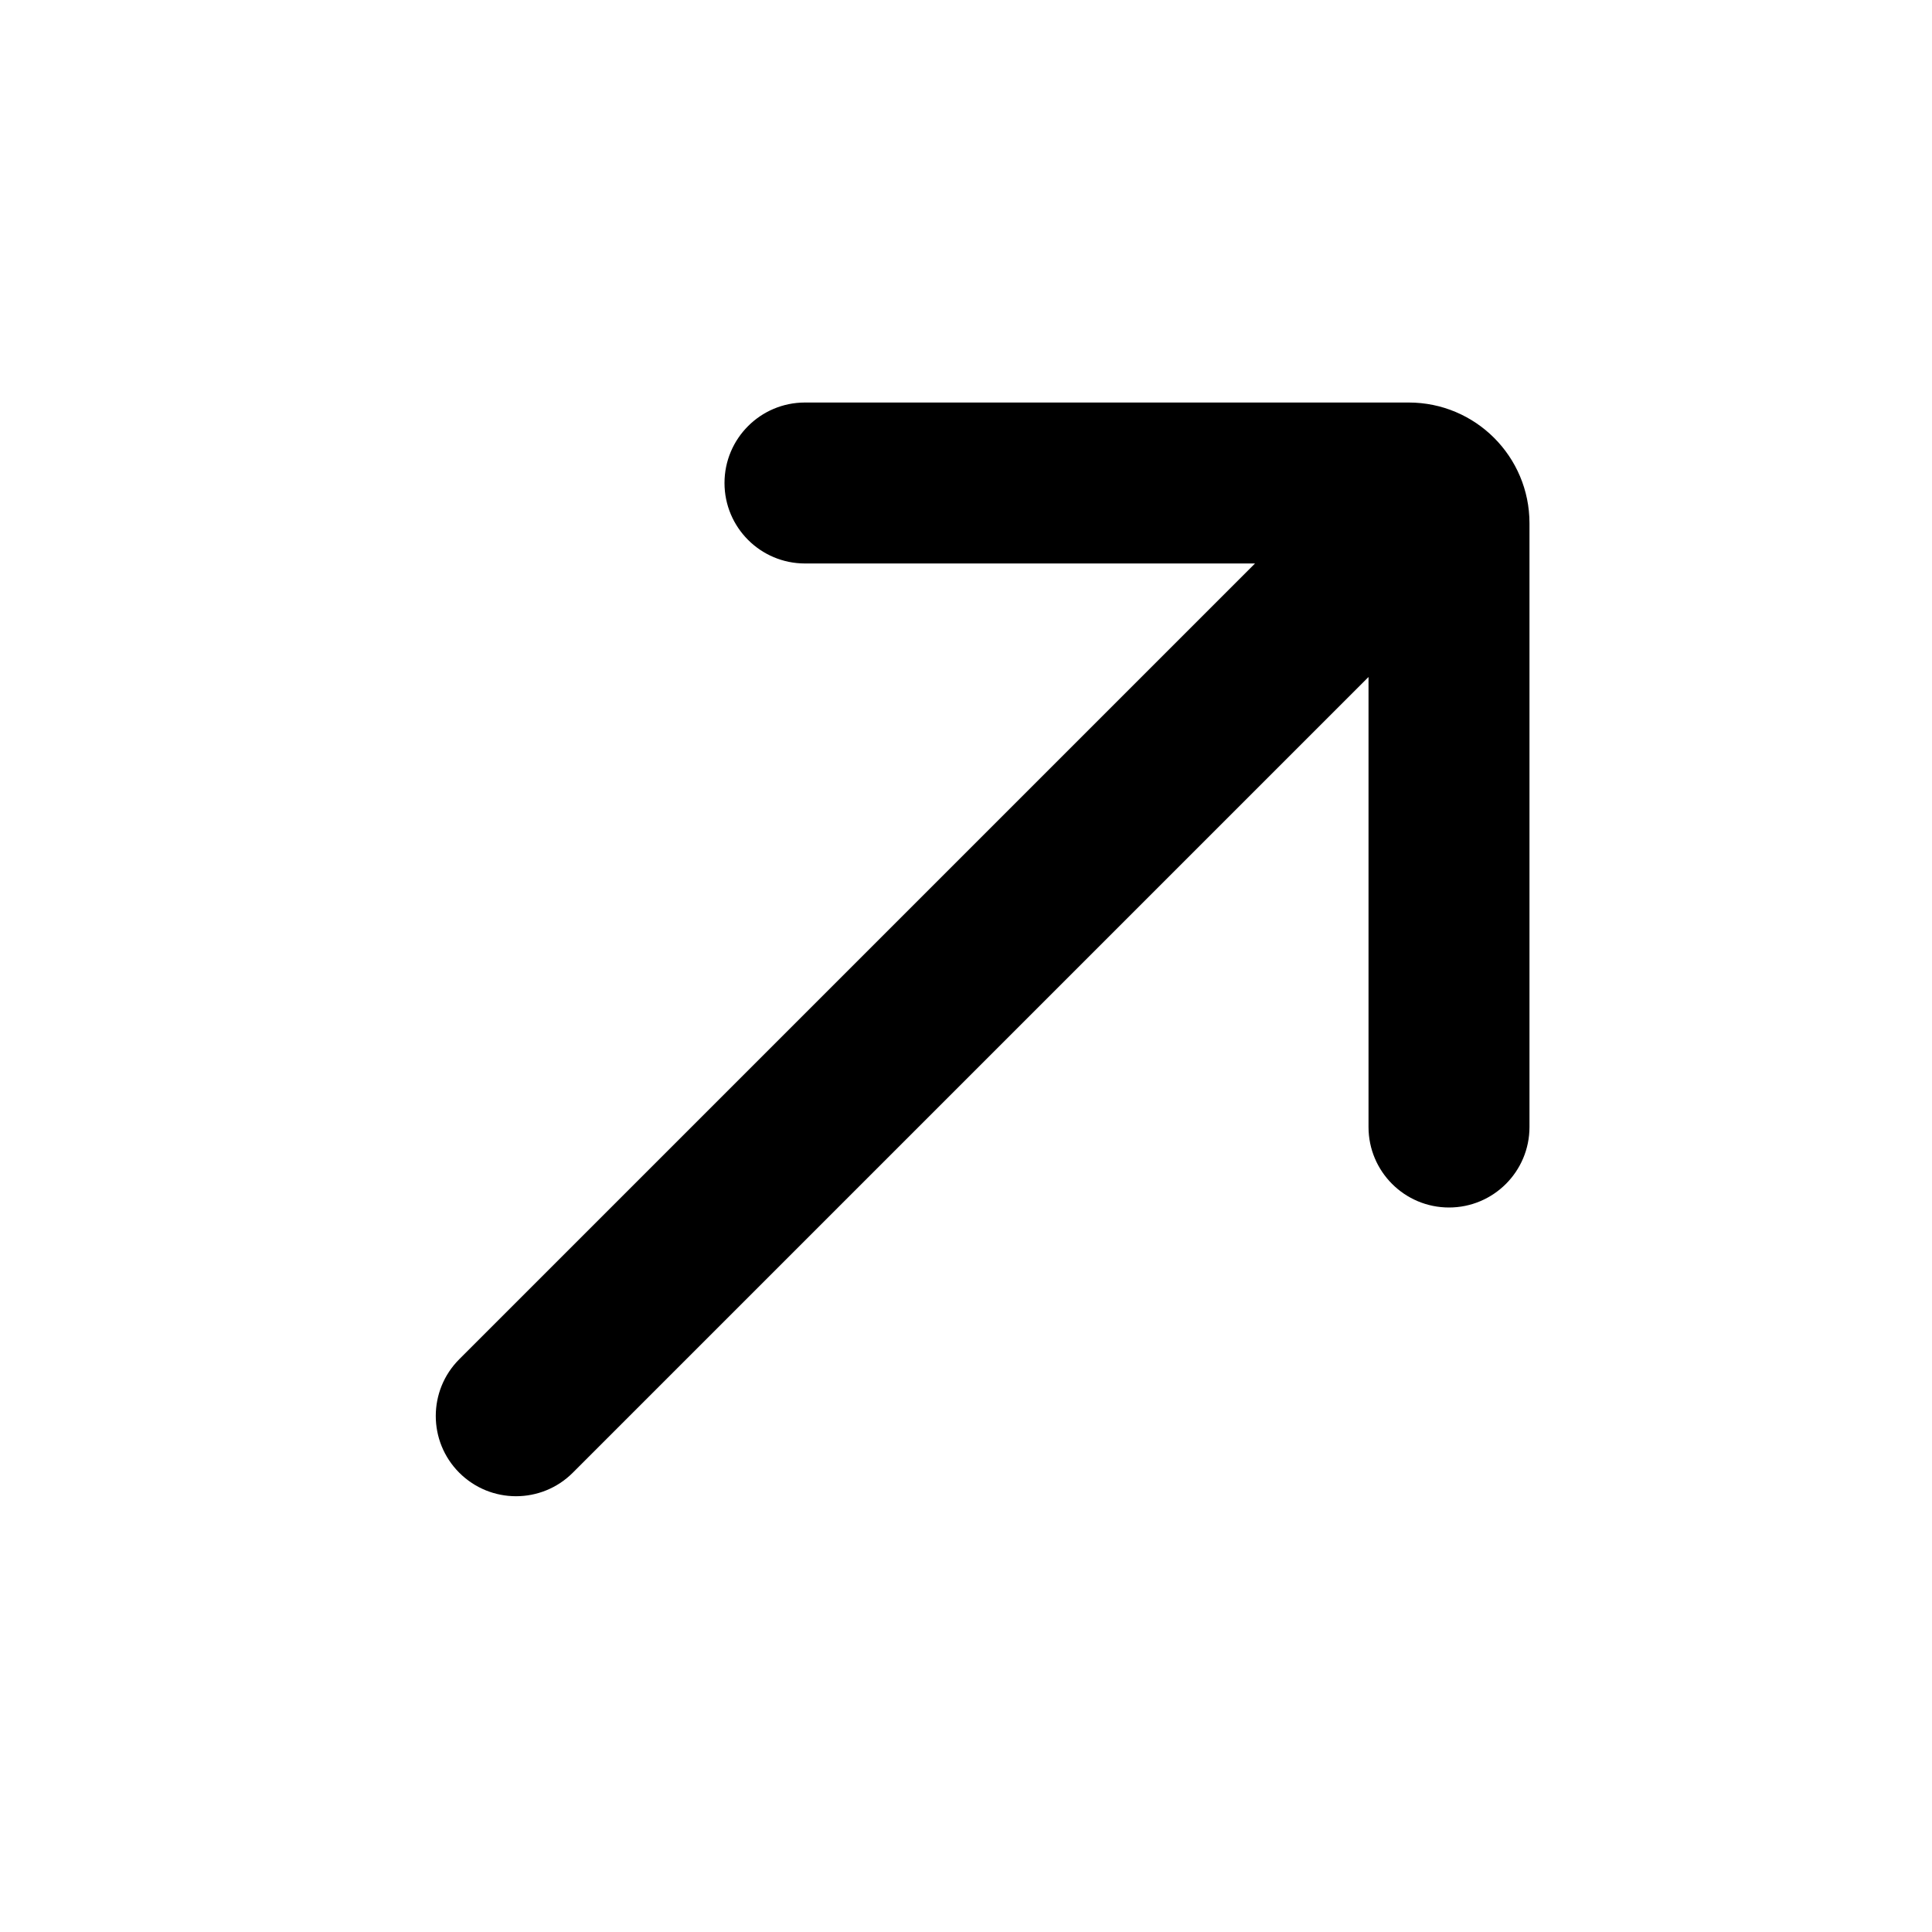
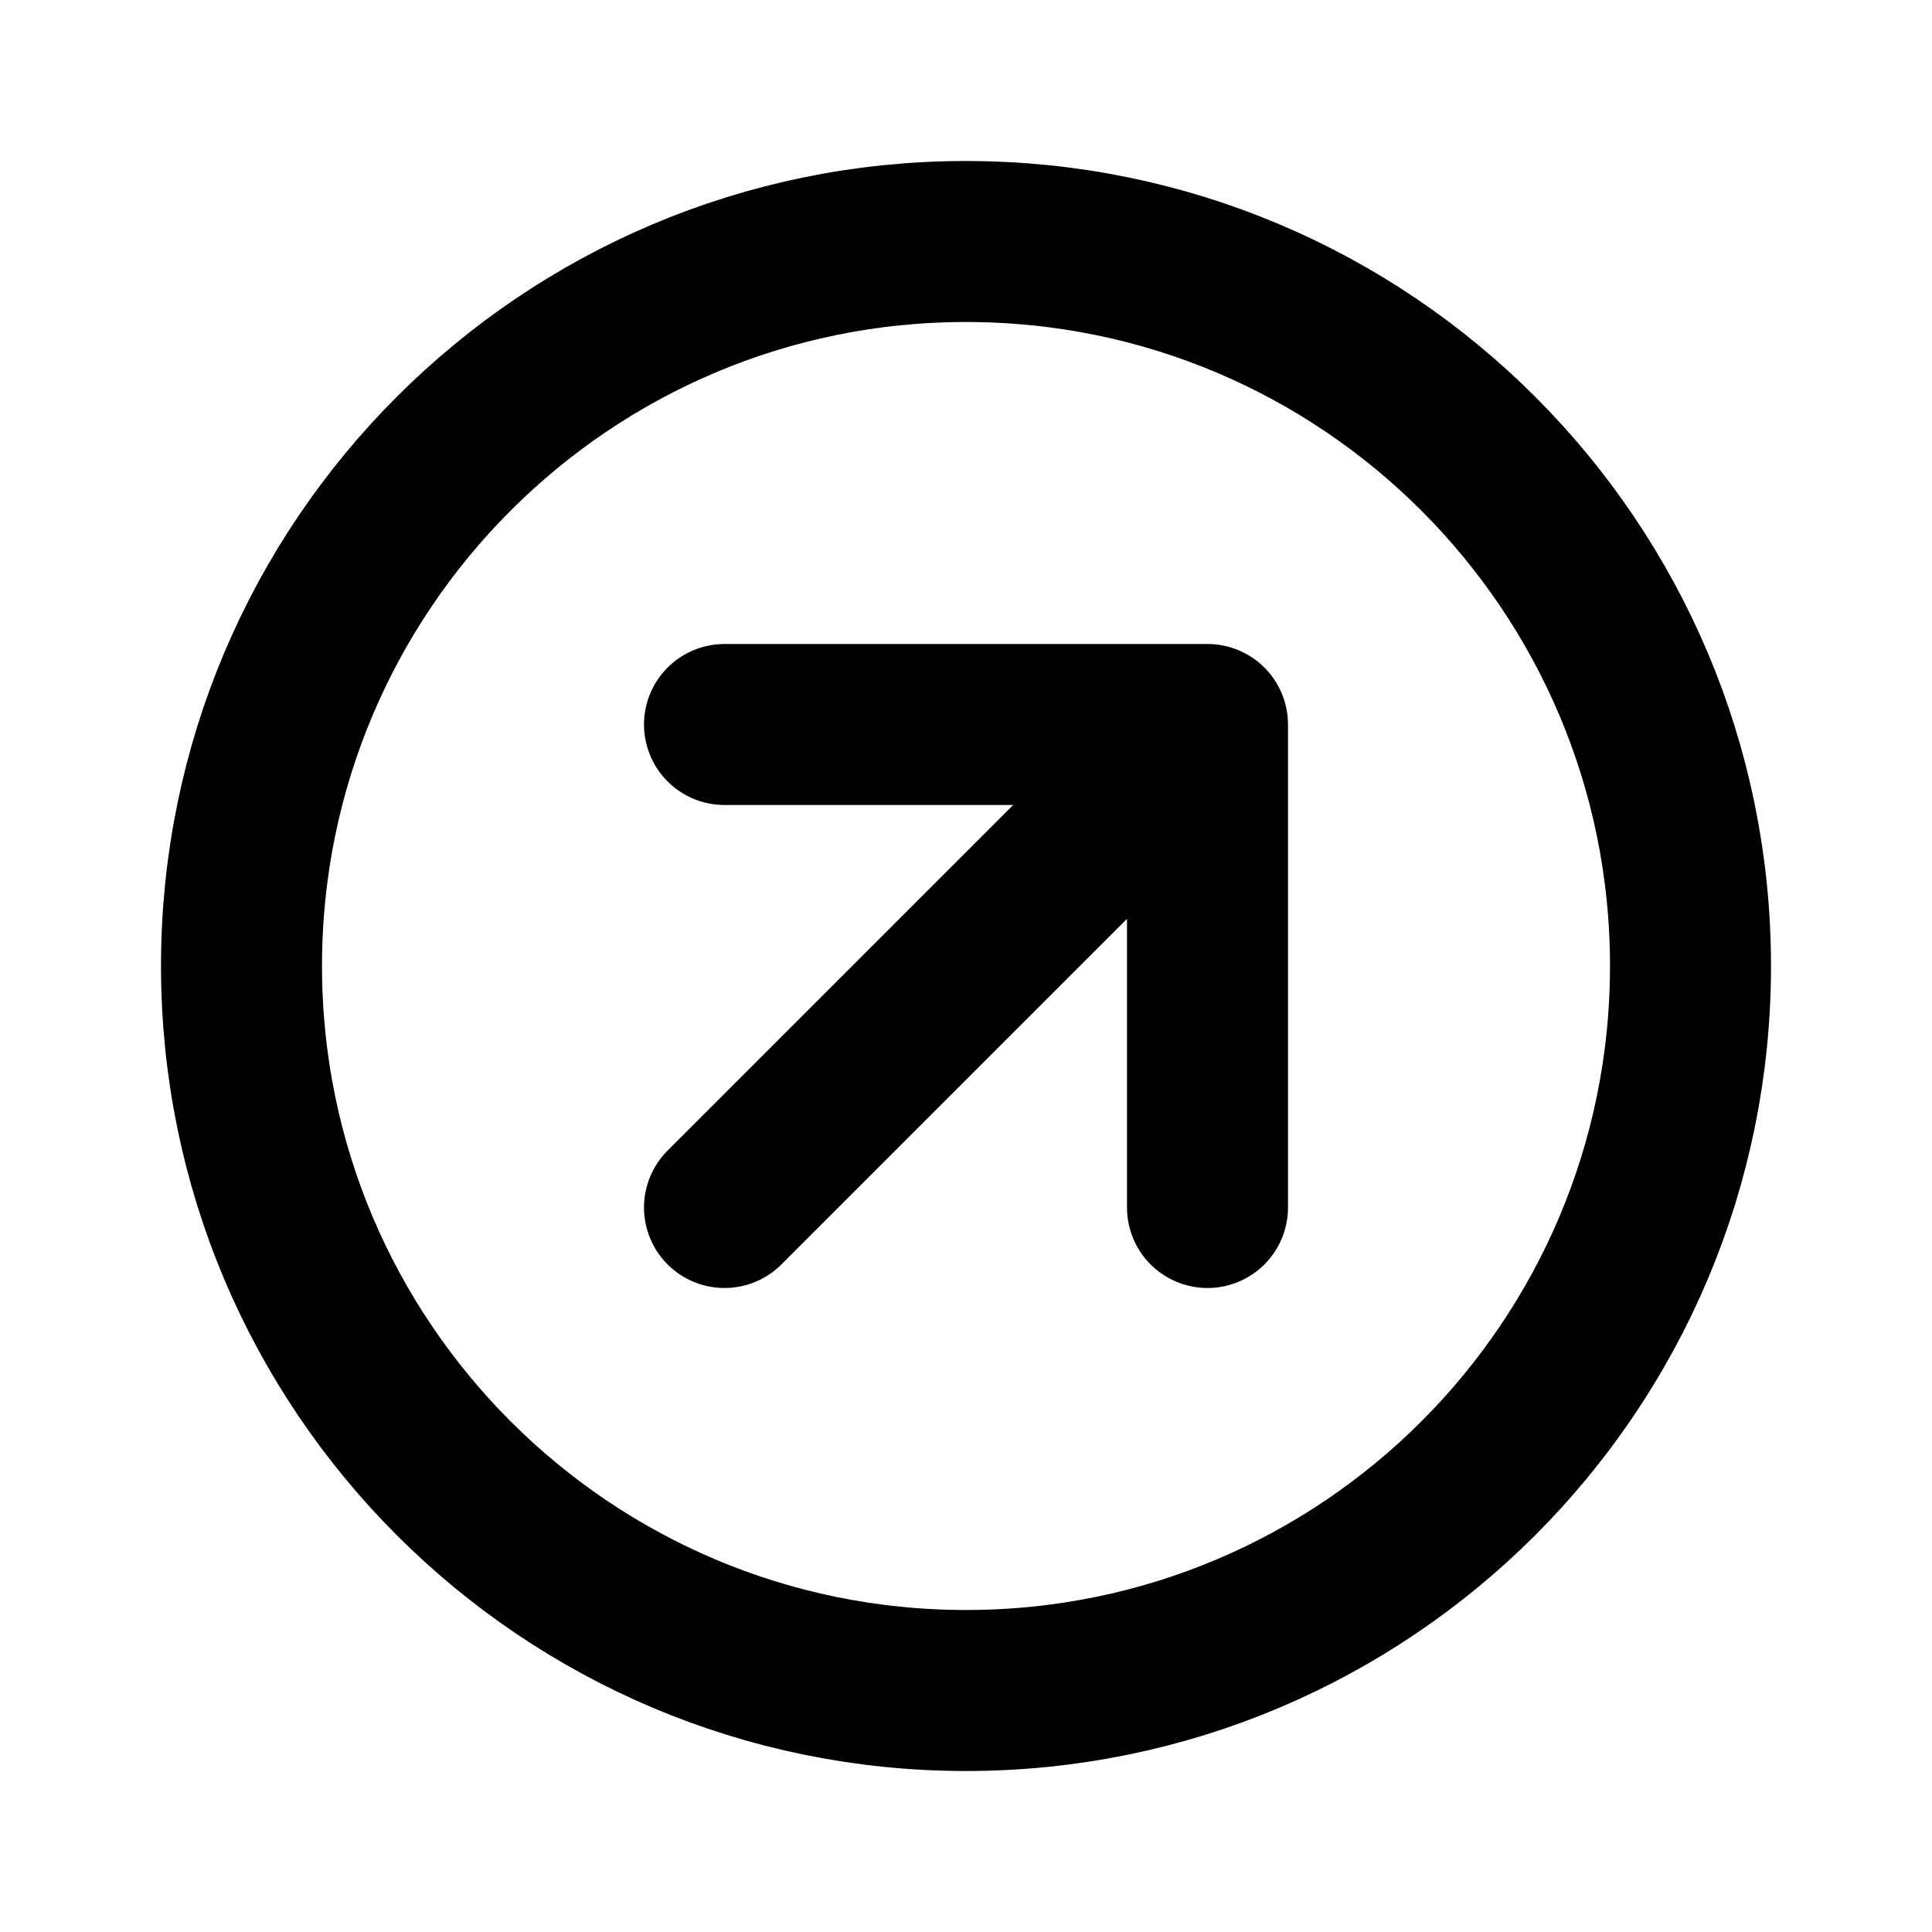
- <svg xmlns="http://www.w3.org/2000/svg" width="32" height="32" viewBox="0 0 32 32" fill="none">
-   <path d="M7.607 22.513C7.088 23.032 7.088 23.874 7.607 24.393V24.393C8.126 24.912 8.968 24.912 9.487 24.393L22.667 11.213V18.667C22.667 19.403 23.264 20 24 20V20C24.736 20 25.333 19.403 25.333 18.667V8.667C25.333 7.562 24.438 6.667 23.333 6.667H13.333C12.597 6.667 12 7.264 12 8V8C12 8.736 12.597 9.333 13.333 9.333H20.787L7.607 22.513Z" fill="black" />
+ <svg xmlns="http://www.w3.org/2000/svg" aria-hidden="true" role="img" class="iconify iconify--tabler" width="32" height="32" preserveAspectRatio="xMidYMid meet" viewBox="0 0 24 24">
+   <g fill="none" stroke="currentColor" stroke-linecap="round" stroke-linejoin="round" stroke-width="2">
+     <circle cx="12" cy="12" r="9" />
+     <path d="m15 9l-6 6m6 0V9H9" />
+   </g>
</svg>
